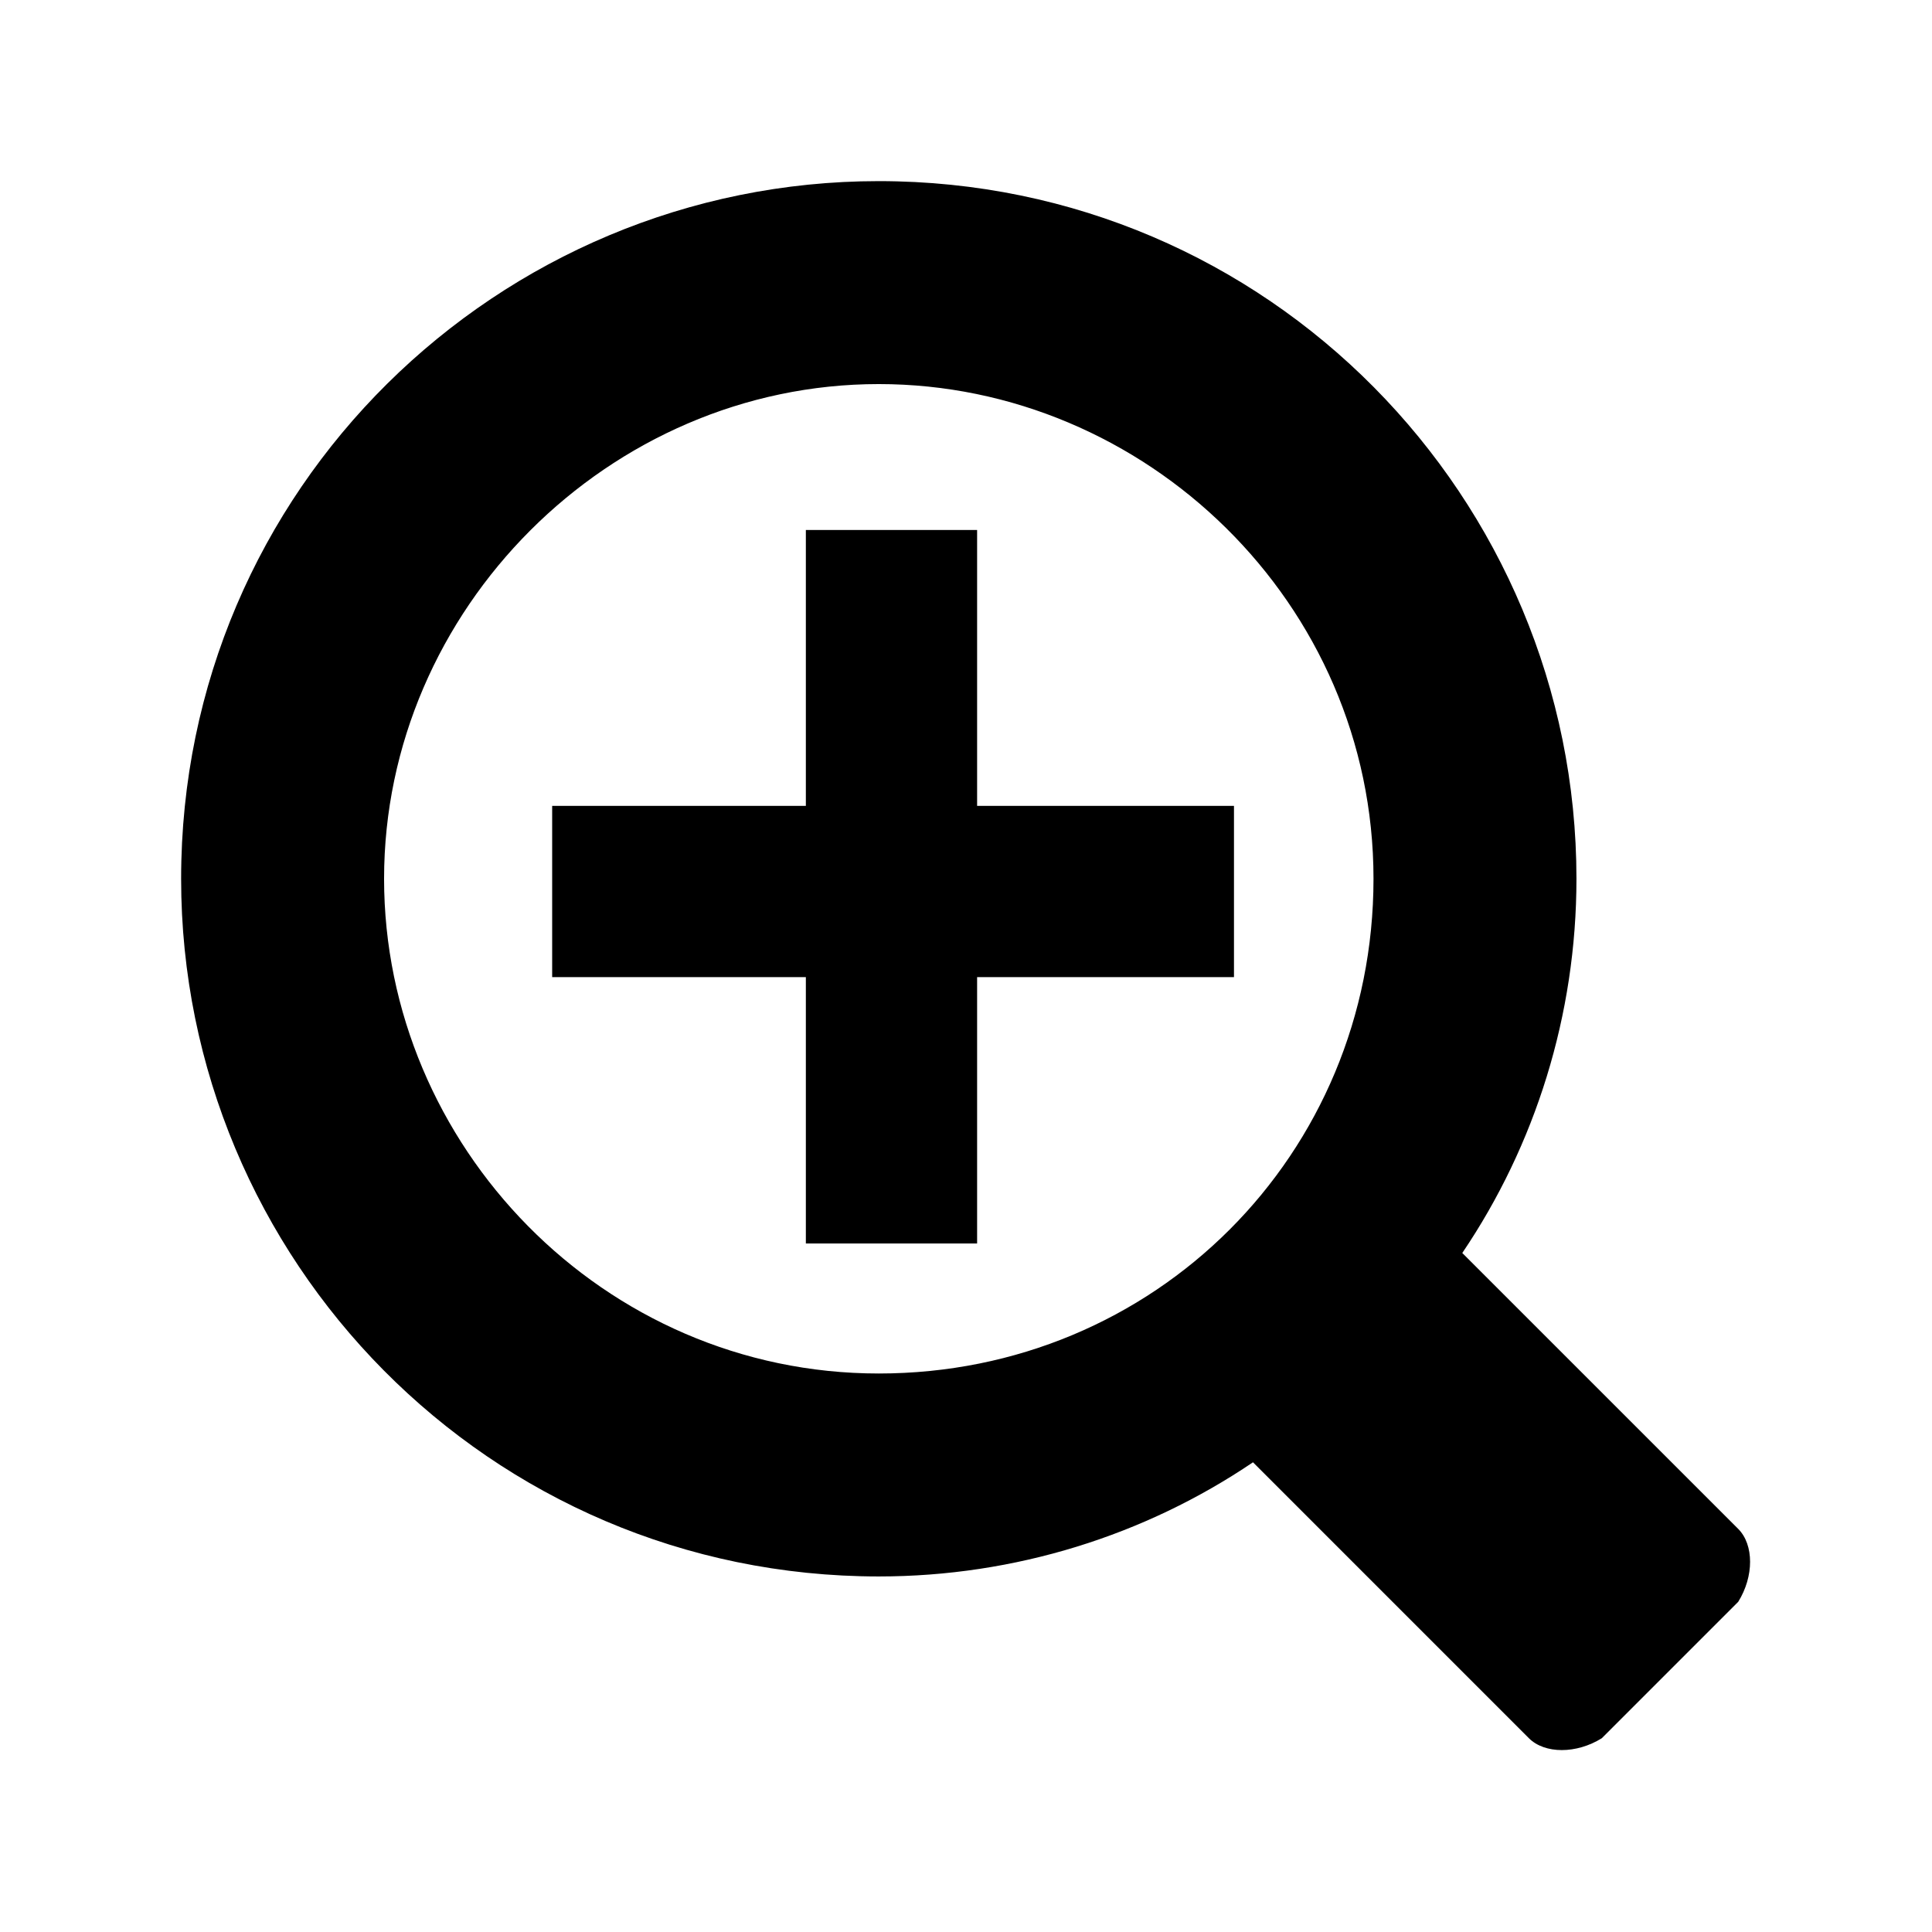
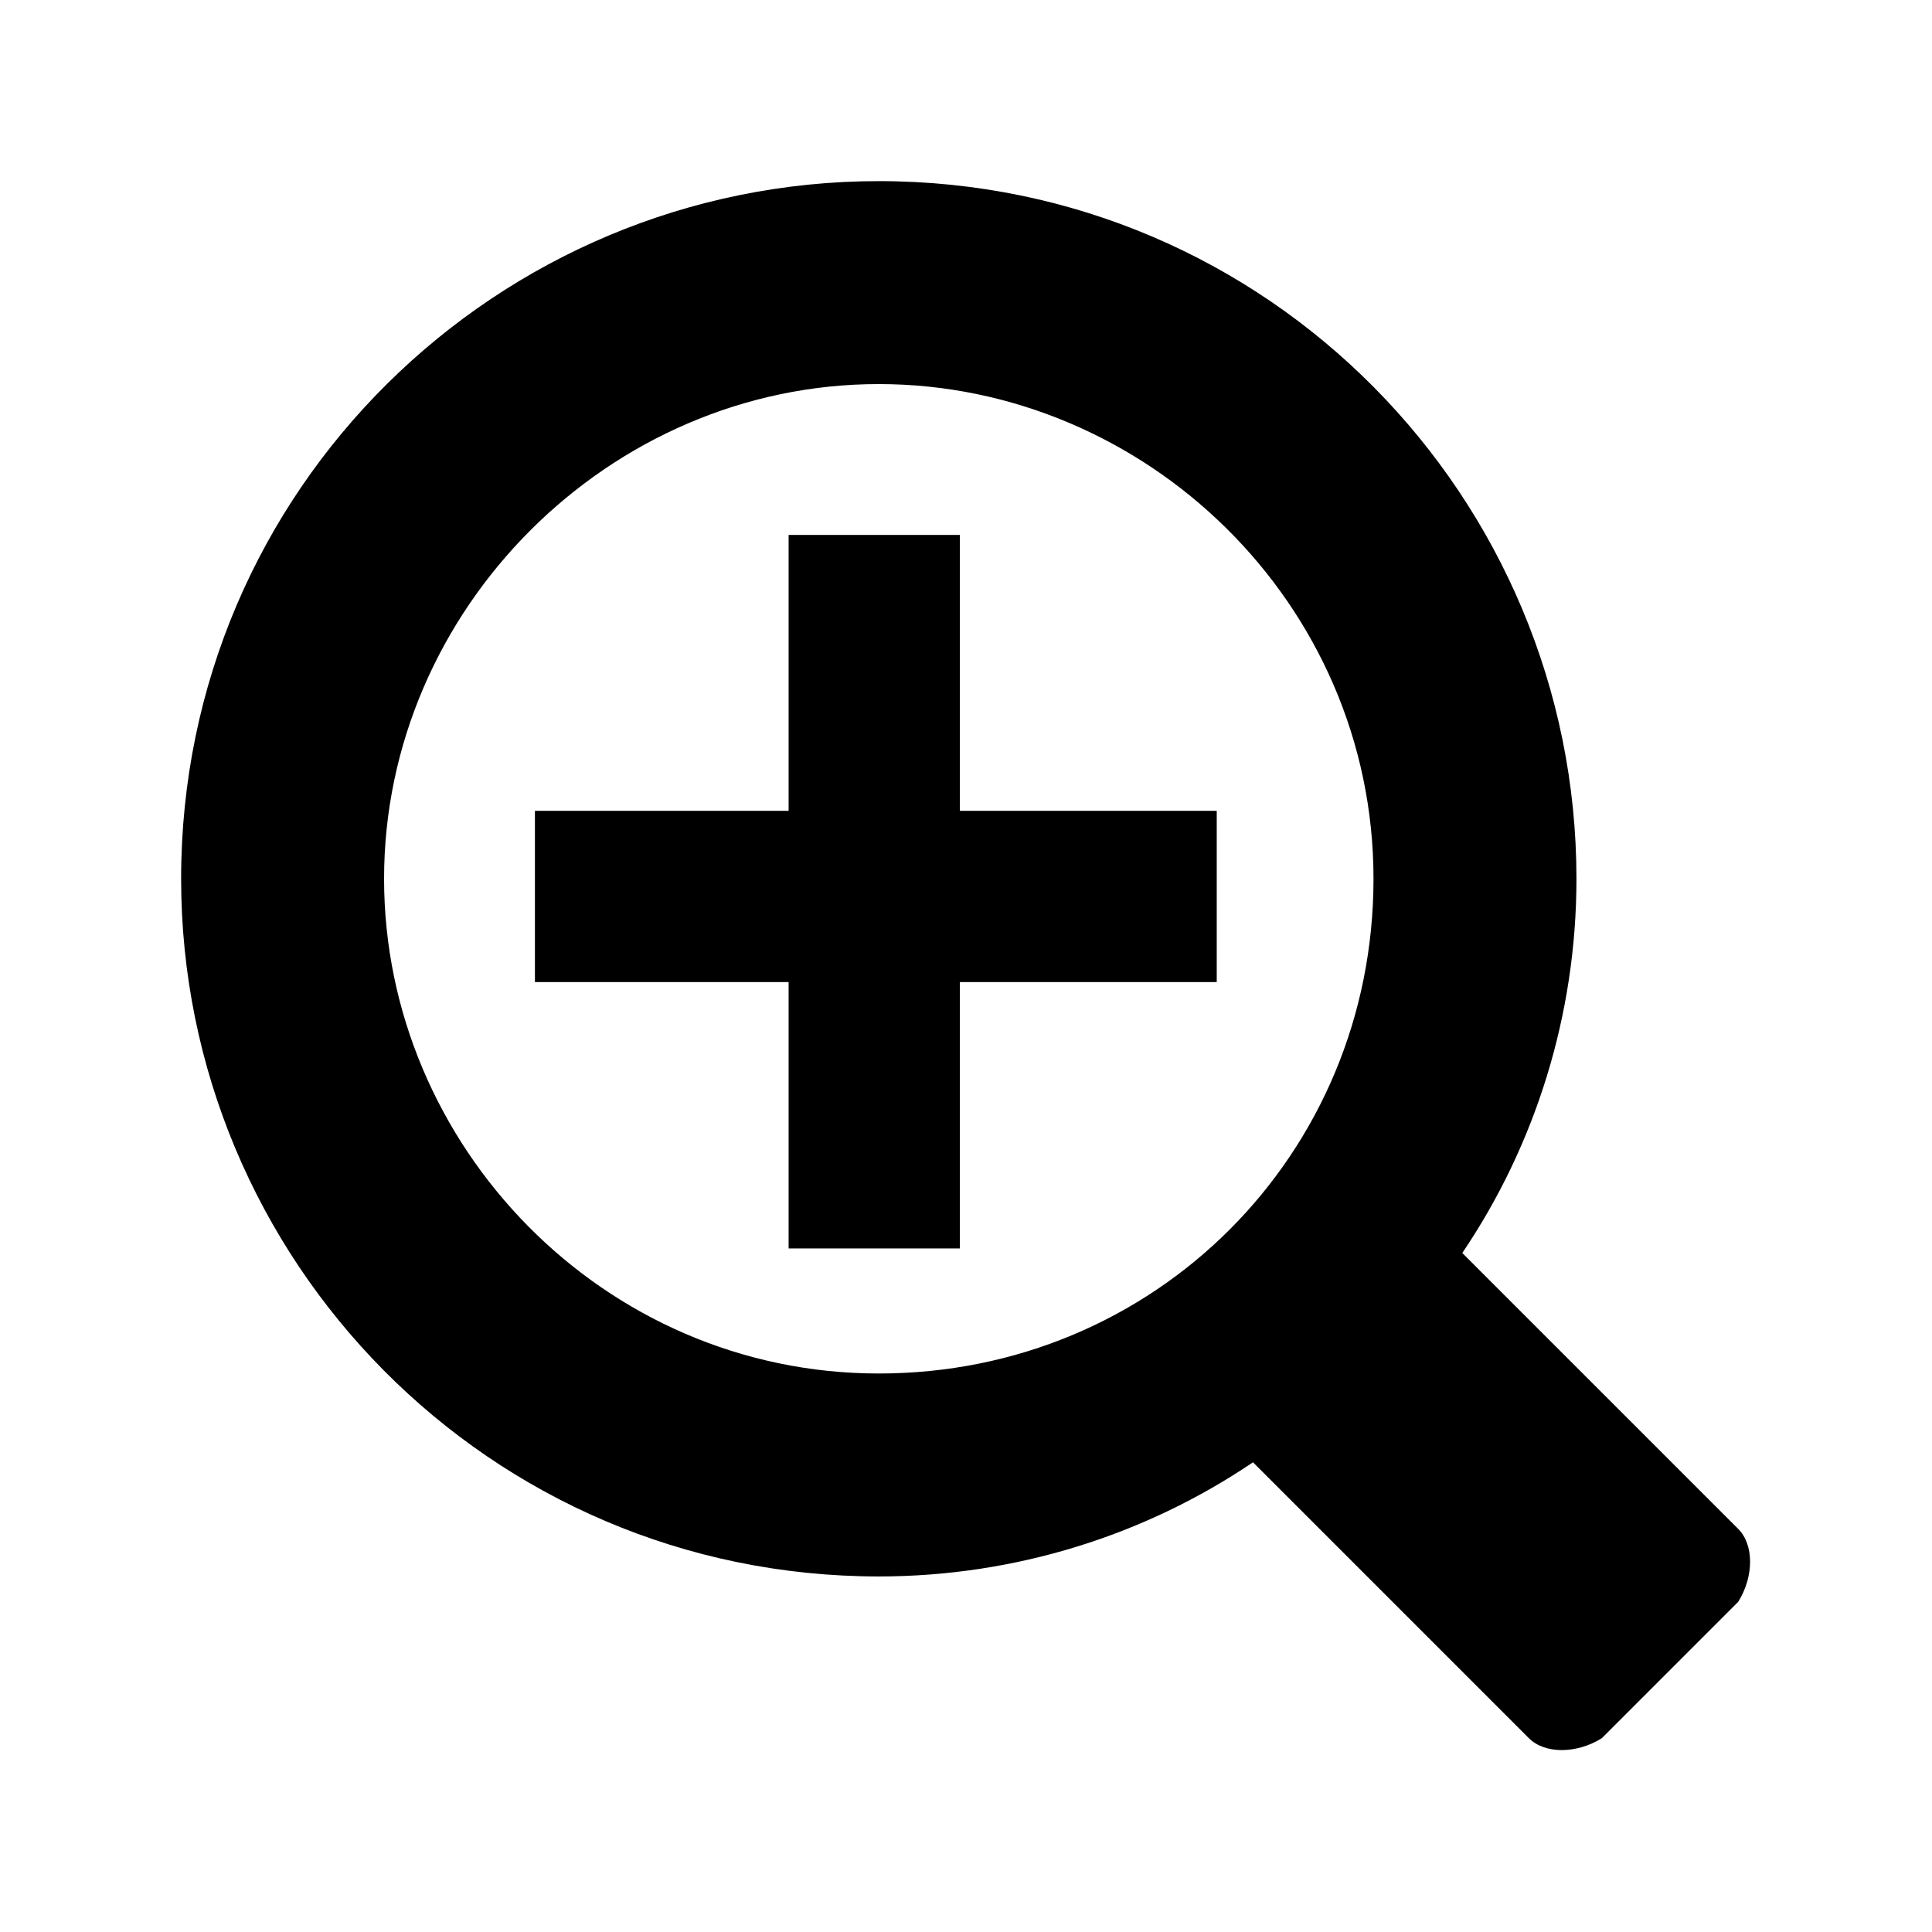
<svg xmlns="http://www.w3.org/2000/svg" width="64px" height="64px" viewBox="0 0 64 64" version="1.1">
  <g id="search-zoomin" stroke="none" stroke-width="1" fill="none" fill-rule="evenodd">
    <g id="icon-search-zoomin" transform="translate(6, 6)" fill="#000000" fill-rule="nonzero">
-       <path d="M26.368,11.556 L20.695,11.556 L20.695,20.695 L12.291,20.695 L12.291,26.368 L20.695,26.368 L20.695,35.192 L26.368,35.192 L26.368,26.368 L34.877,26.368 L34.877,20.695 L26.368,20.695 L26.368,11.556 Z M51.58,44.646 L42.44,35.507 C44.857,31.935 46.222,27.628 46.222,23.111 C46.222,10.505 36.032,0 23.111,0 C10.505,0 0,10.19 0,23.111 C0,35.717 10.19,46.222 23.111,46.222 C27.628,46.222 31.935,44.857 35.507,42.44 L44.646,51.58 C45.172,52.105 46.222,52.105 47.063,51.58 L51.58,47.063 C52.105,46.222 52.105,45.172 51.58,44.646 Z M23.111,39.499 C13.972,39.499 6.723,31.935 6.723,23.111 C6.723,14.182 14.182,6.723 23.111,6.723 C31.935,6.723 39.499,13.972 39.499,23.111 C39.499,32.251 32.251,39.499 23.111,39.499 Z" id="Shape" />
+       <path d="M25.797,11.72 L20.124,11.72 L20.124,20.859 L11.72,20.859 L11.72,26.532 L20.124,26.532 L20.124,35.356 L25.797,35.356 L25.797,26.532 L34.306,26.532 L34.306,20.859 L25.797,20.859 L25.797,11.72 Z M51.58,44.646 L42.44,35.507 C44.857,31.935 46.222,27.628 46.222,23.111 C46.222,10.505 36.032,0 23.111,0 C10.505,0 0,10.19 0,23.111 C0,35.717 10.19,46.222 23.111,46.222 C27.628,46.222 31.935,44.857 35.507,42.44 L44.646,51.58 C45.172,52.105 46.222,52.105 47.063,51.58 L51.58,47.063 C52.105,46.222 52.105,45.172 51.58,44.646 Z M23.111,39.499 C13.972,39.499 6.723,31.935 6.723,23.111 C6.723,14.182 14.182,6.723 23.111,6.723 C31.935,6.723 39.499,13.972 39.499,23.111 C39.499,32.251 32.251,39.499 23.111,39.499 Z" id="Shape" />
    </g>
  </g>
</svg>
